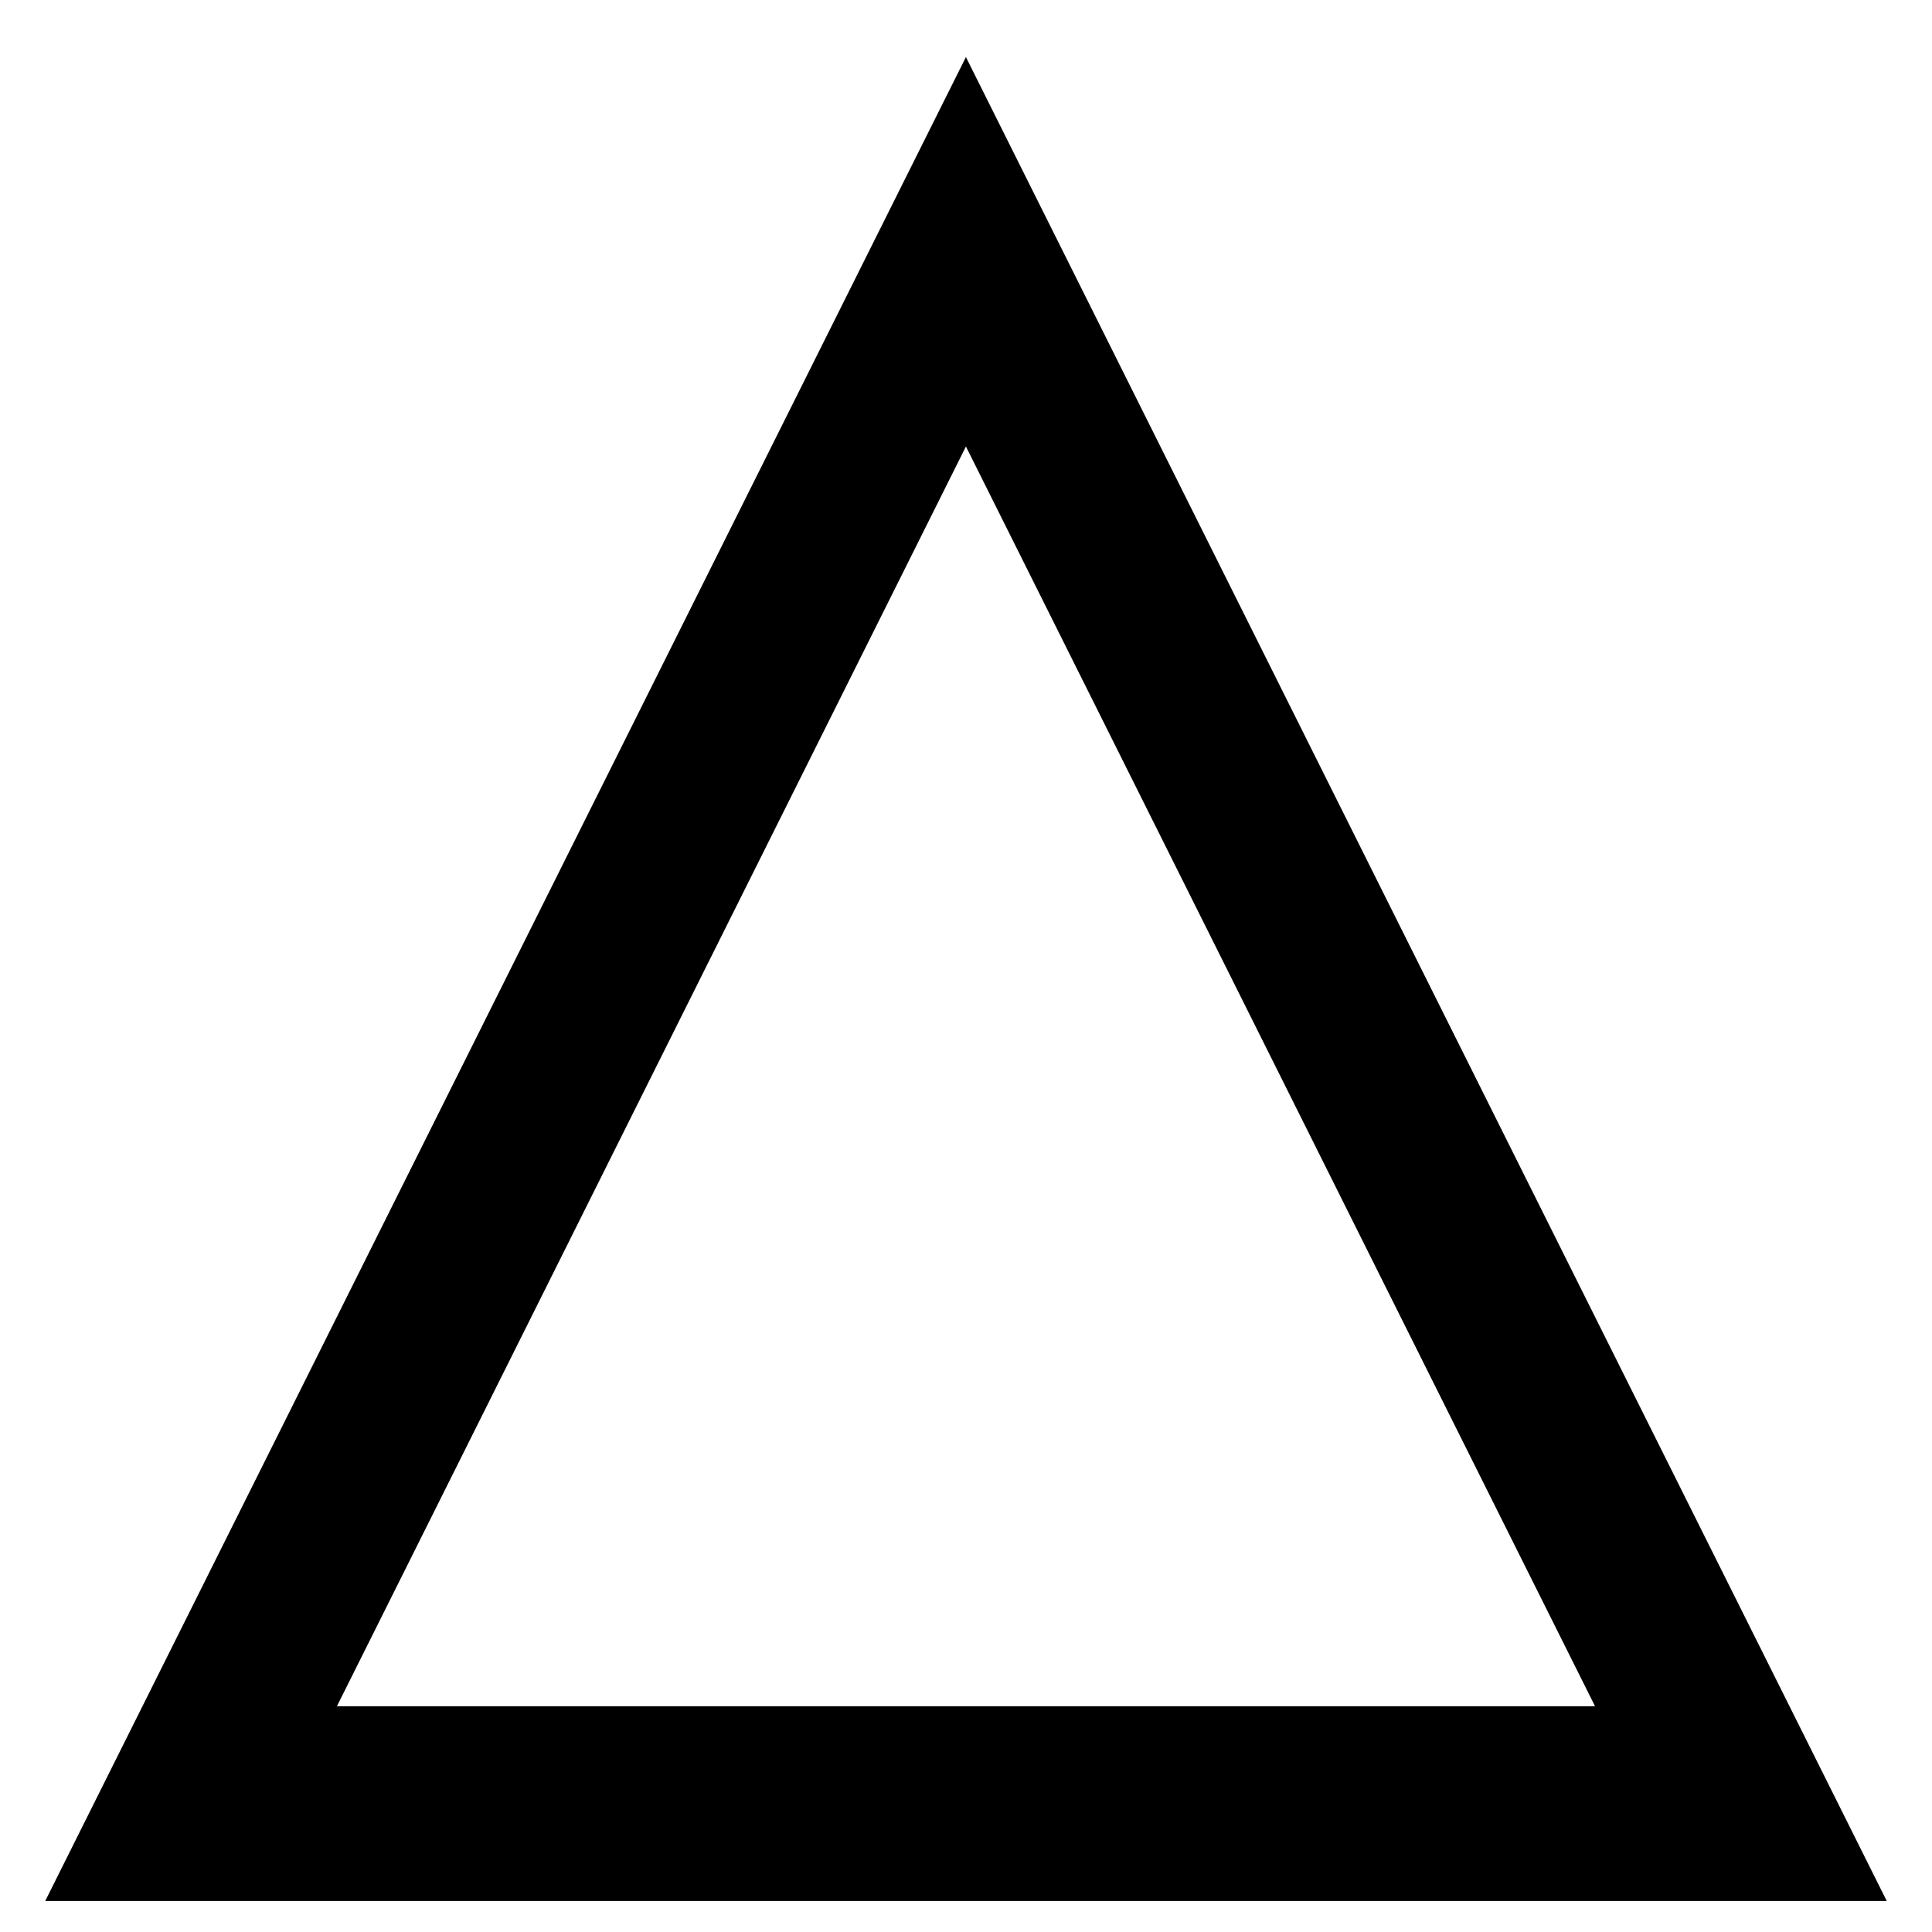
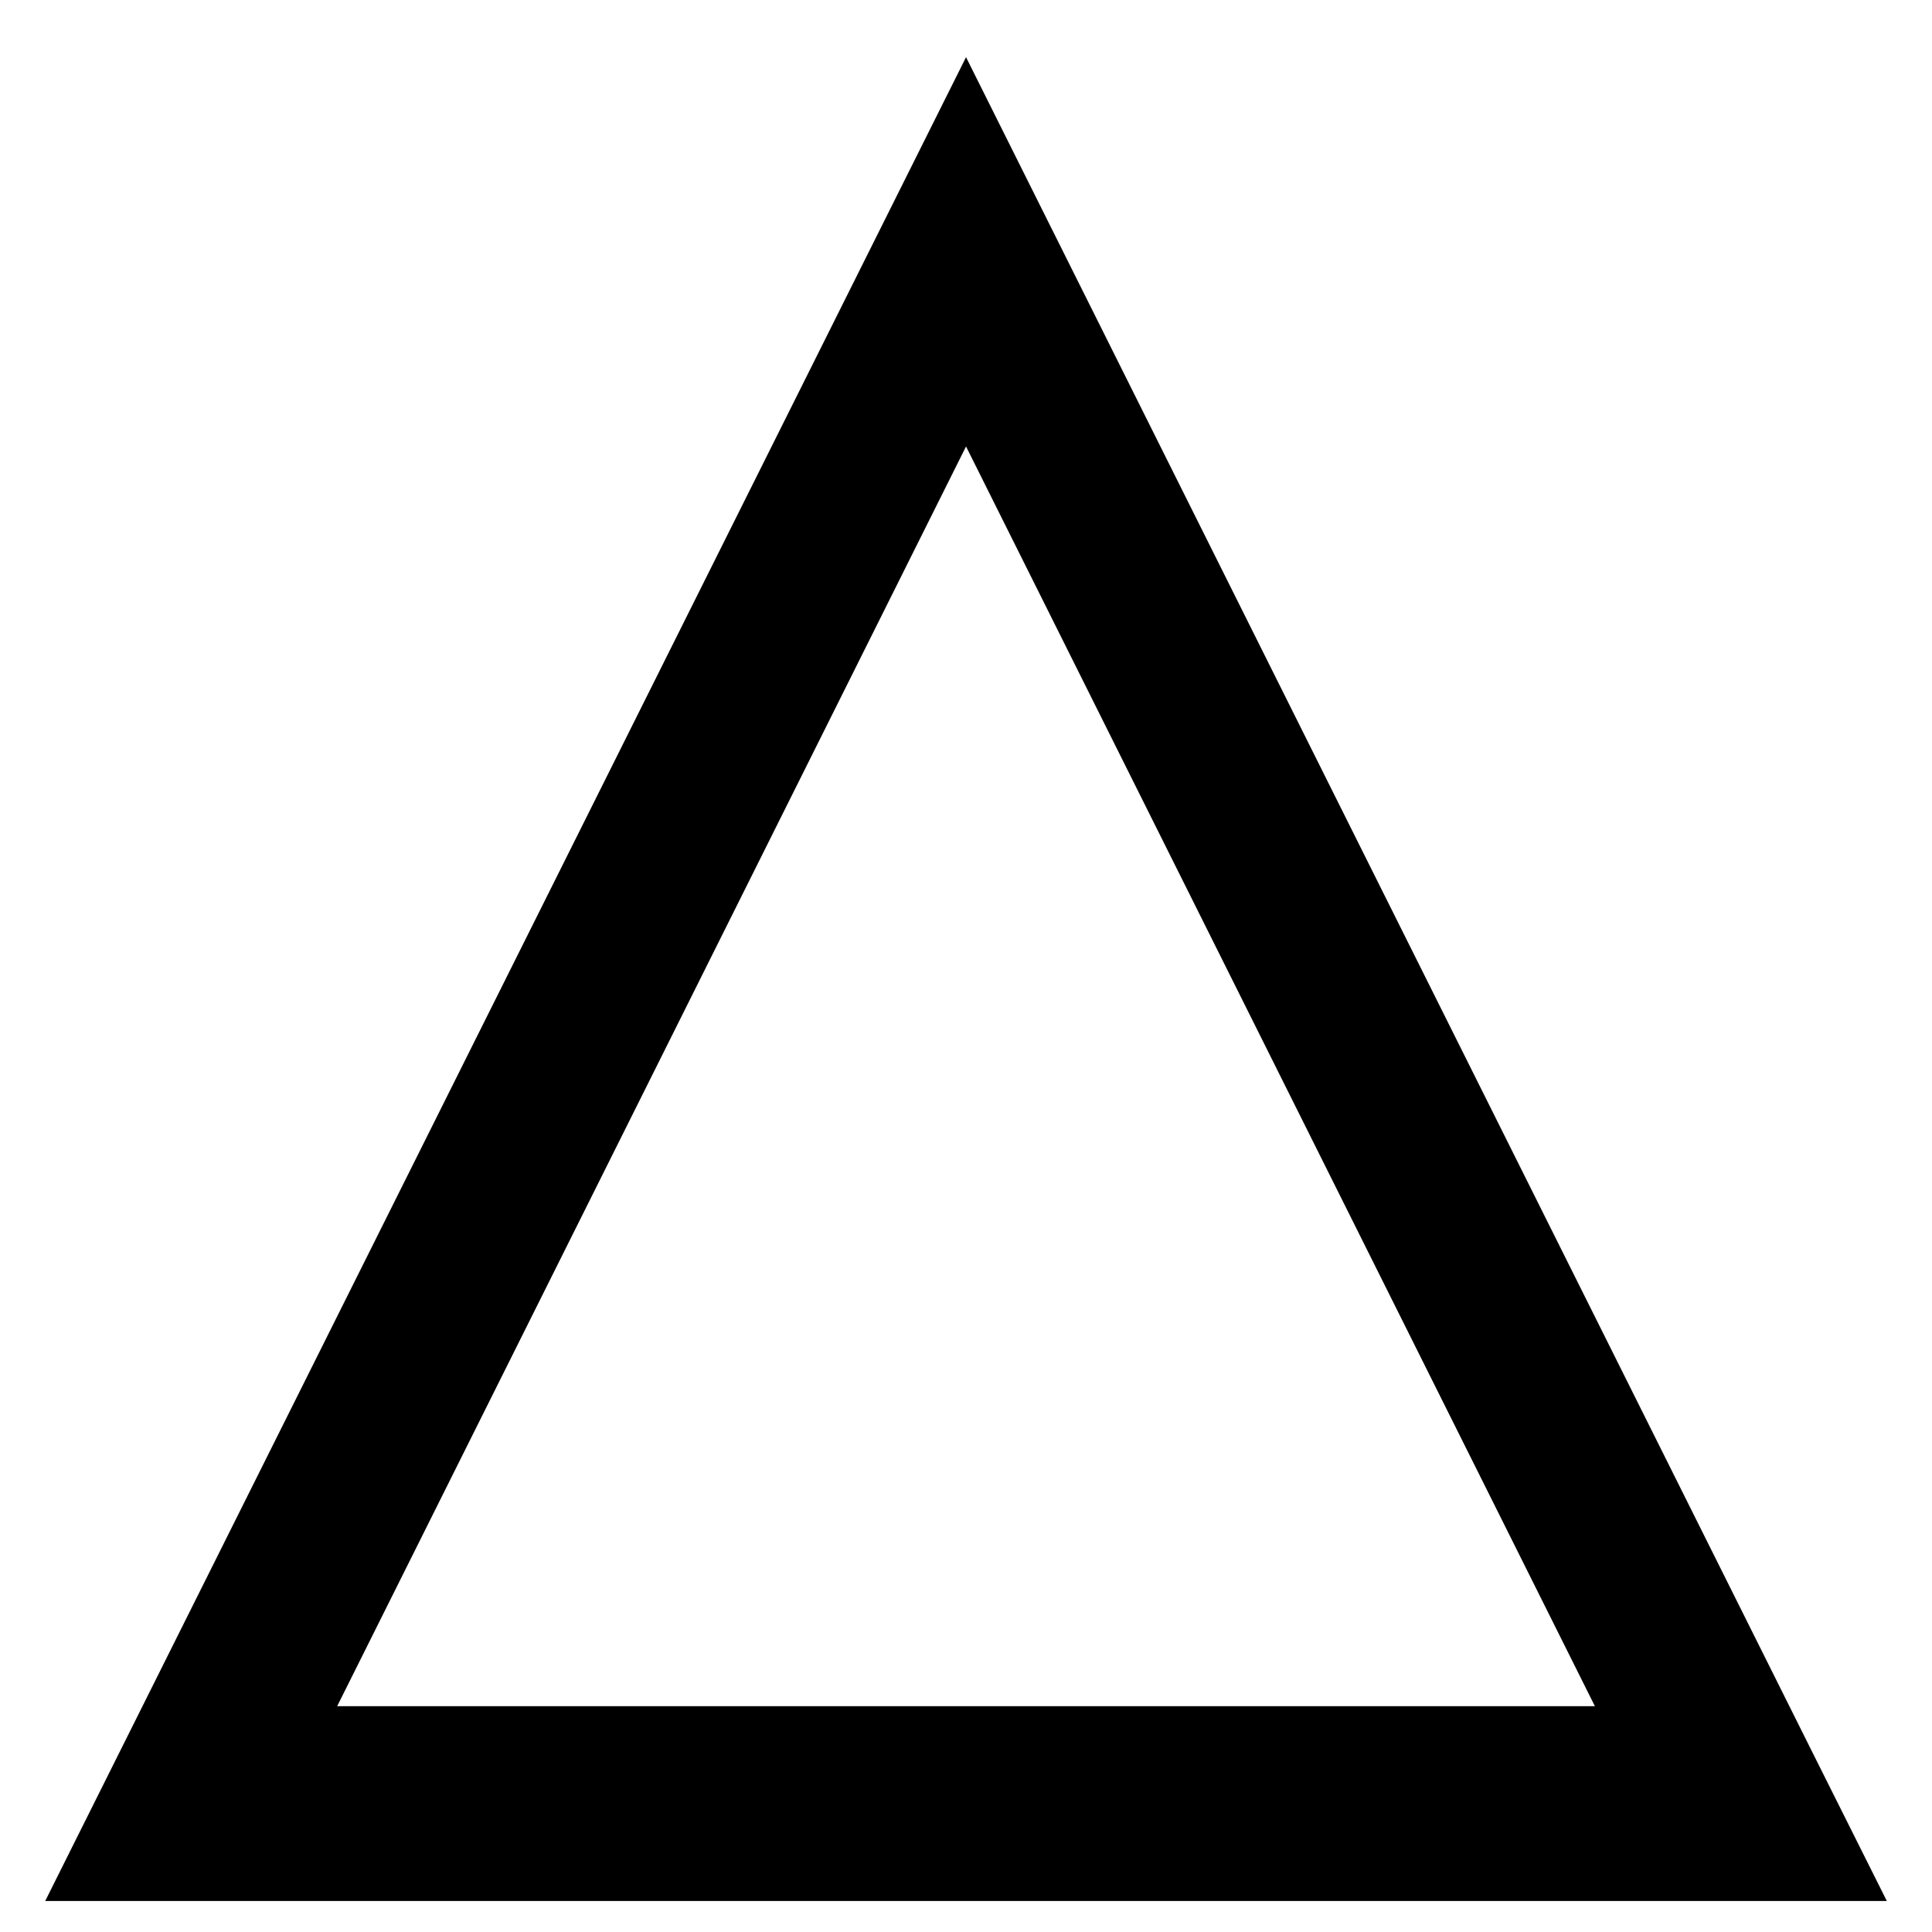
- <svg xmlns="http://www.w3.org/2000/svg" id="svg8" version="1.1" viewBox="0 0 64 64" height="64mm" width="64mm">
+ <svg xmlns="http://www.w3.org/2000/svg" width="64mm" height="64mm" viewBox="0 0 64 64" version="1.1" id="svg8">
  <defs id="defs2" />
-   <g transform="translate(0,-233)" id="layer1">
-     <path style="opacity:1;fill:none;fill-opacity:1;fill-rule:nonzero;stroke:#000000;stroke-width:1.441;stroke-linecap:butt;stroke-miterlimit:10;stroke-dasharray:none;stroke-dashoffset:9.375;stroke-opacity:1" id="path4485" d="m 15.097,294.426 -13.261,0 6.63,-11.484 z" transform="matrix(3.87145,0,0,4.476361,-0.778281,-1025.21)" />
-     <path transform="matrix(3.87145,0,0,4.476361,-0.778281,-1025.21)" d="m 15.097,294.426 -13.261,0 6.63,-11.484 z" id="path5069" style="opacity:1;fill:none;fill-opacity:1;fill-rule:nonzero;stroke:#000000;stroke-width:0.721;stroke-linecap:butt;stroke-miterlimit:10;stroke-dasharray:none;stroke-dashoffset:9.375;stroke-opacity:1" />
+   <g id="layer1" transform="translate(0,-233)">
+     <path id="path4485" d="M 32.001,234.894 1.498,295.972 H 62.503 l -2.42,-4.835 z m 0,12.896 20.832,41.73 H 11.169 Z" style="color:#000000;font-style:normal;font-variant:normal;font-weight:normal;font-stretch:normal;font-size:medium;line-height:normal;font-family:sans-serif;font-variant-ligatures:normal;font-variant-position:normal;font-variant-caps:normal;font-variant-numeric:normal;font-variant-alternates:normal;font-feature-settings:normal;text-indent:0;text-align:start;text-decoration:none;text-decoration-line:none;text-decoration-style:solid;text-decoration-color:#000000;letter-spacing:normal;word-spacing:normal;text-transform:none;writing-mode:lr-tb;direction:ltr;text-orientation:mixed;dominant-baseline:auto;baseline-shift:baseline;text-anchor:start;white-space:normal;shape-padding:0;clip-rule:nonzero;display:inline;overflow:visible;visibility:visible;opacity:1;isolation:auto;mix-blend-mode:normal;color-interpolation:sRGB;color-interpolation-filters:linearRGB;solid-color:#000000;solid-opacity:1;vector-effect:none;fill:#000000;fill-opacity:1;fill-rule:nonzero;stroke:none;stroke-width:6;stroke-linecap:butt;stroke-linejoin:miter;stroke-miterlimit:10;stroke-dasharray:none;stroke-dashoffset:9.375;stroke-opacity:1;color-rendering:auto;image-rendering:auto;shape-rendering:auto;text-rendering:auto;enable-background:accumulate" />
  </g>
</svg>
